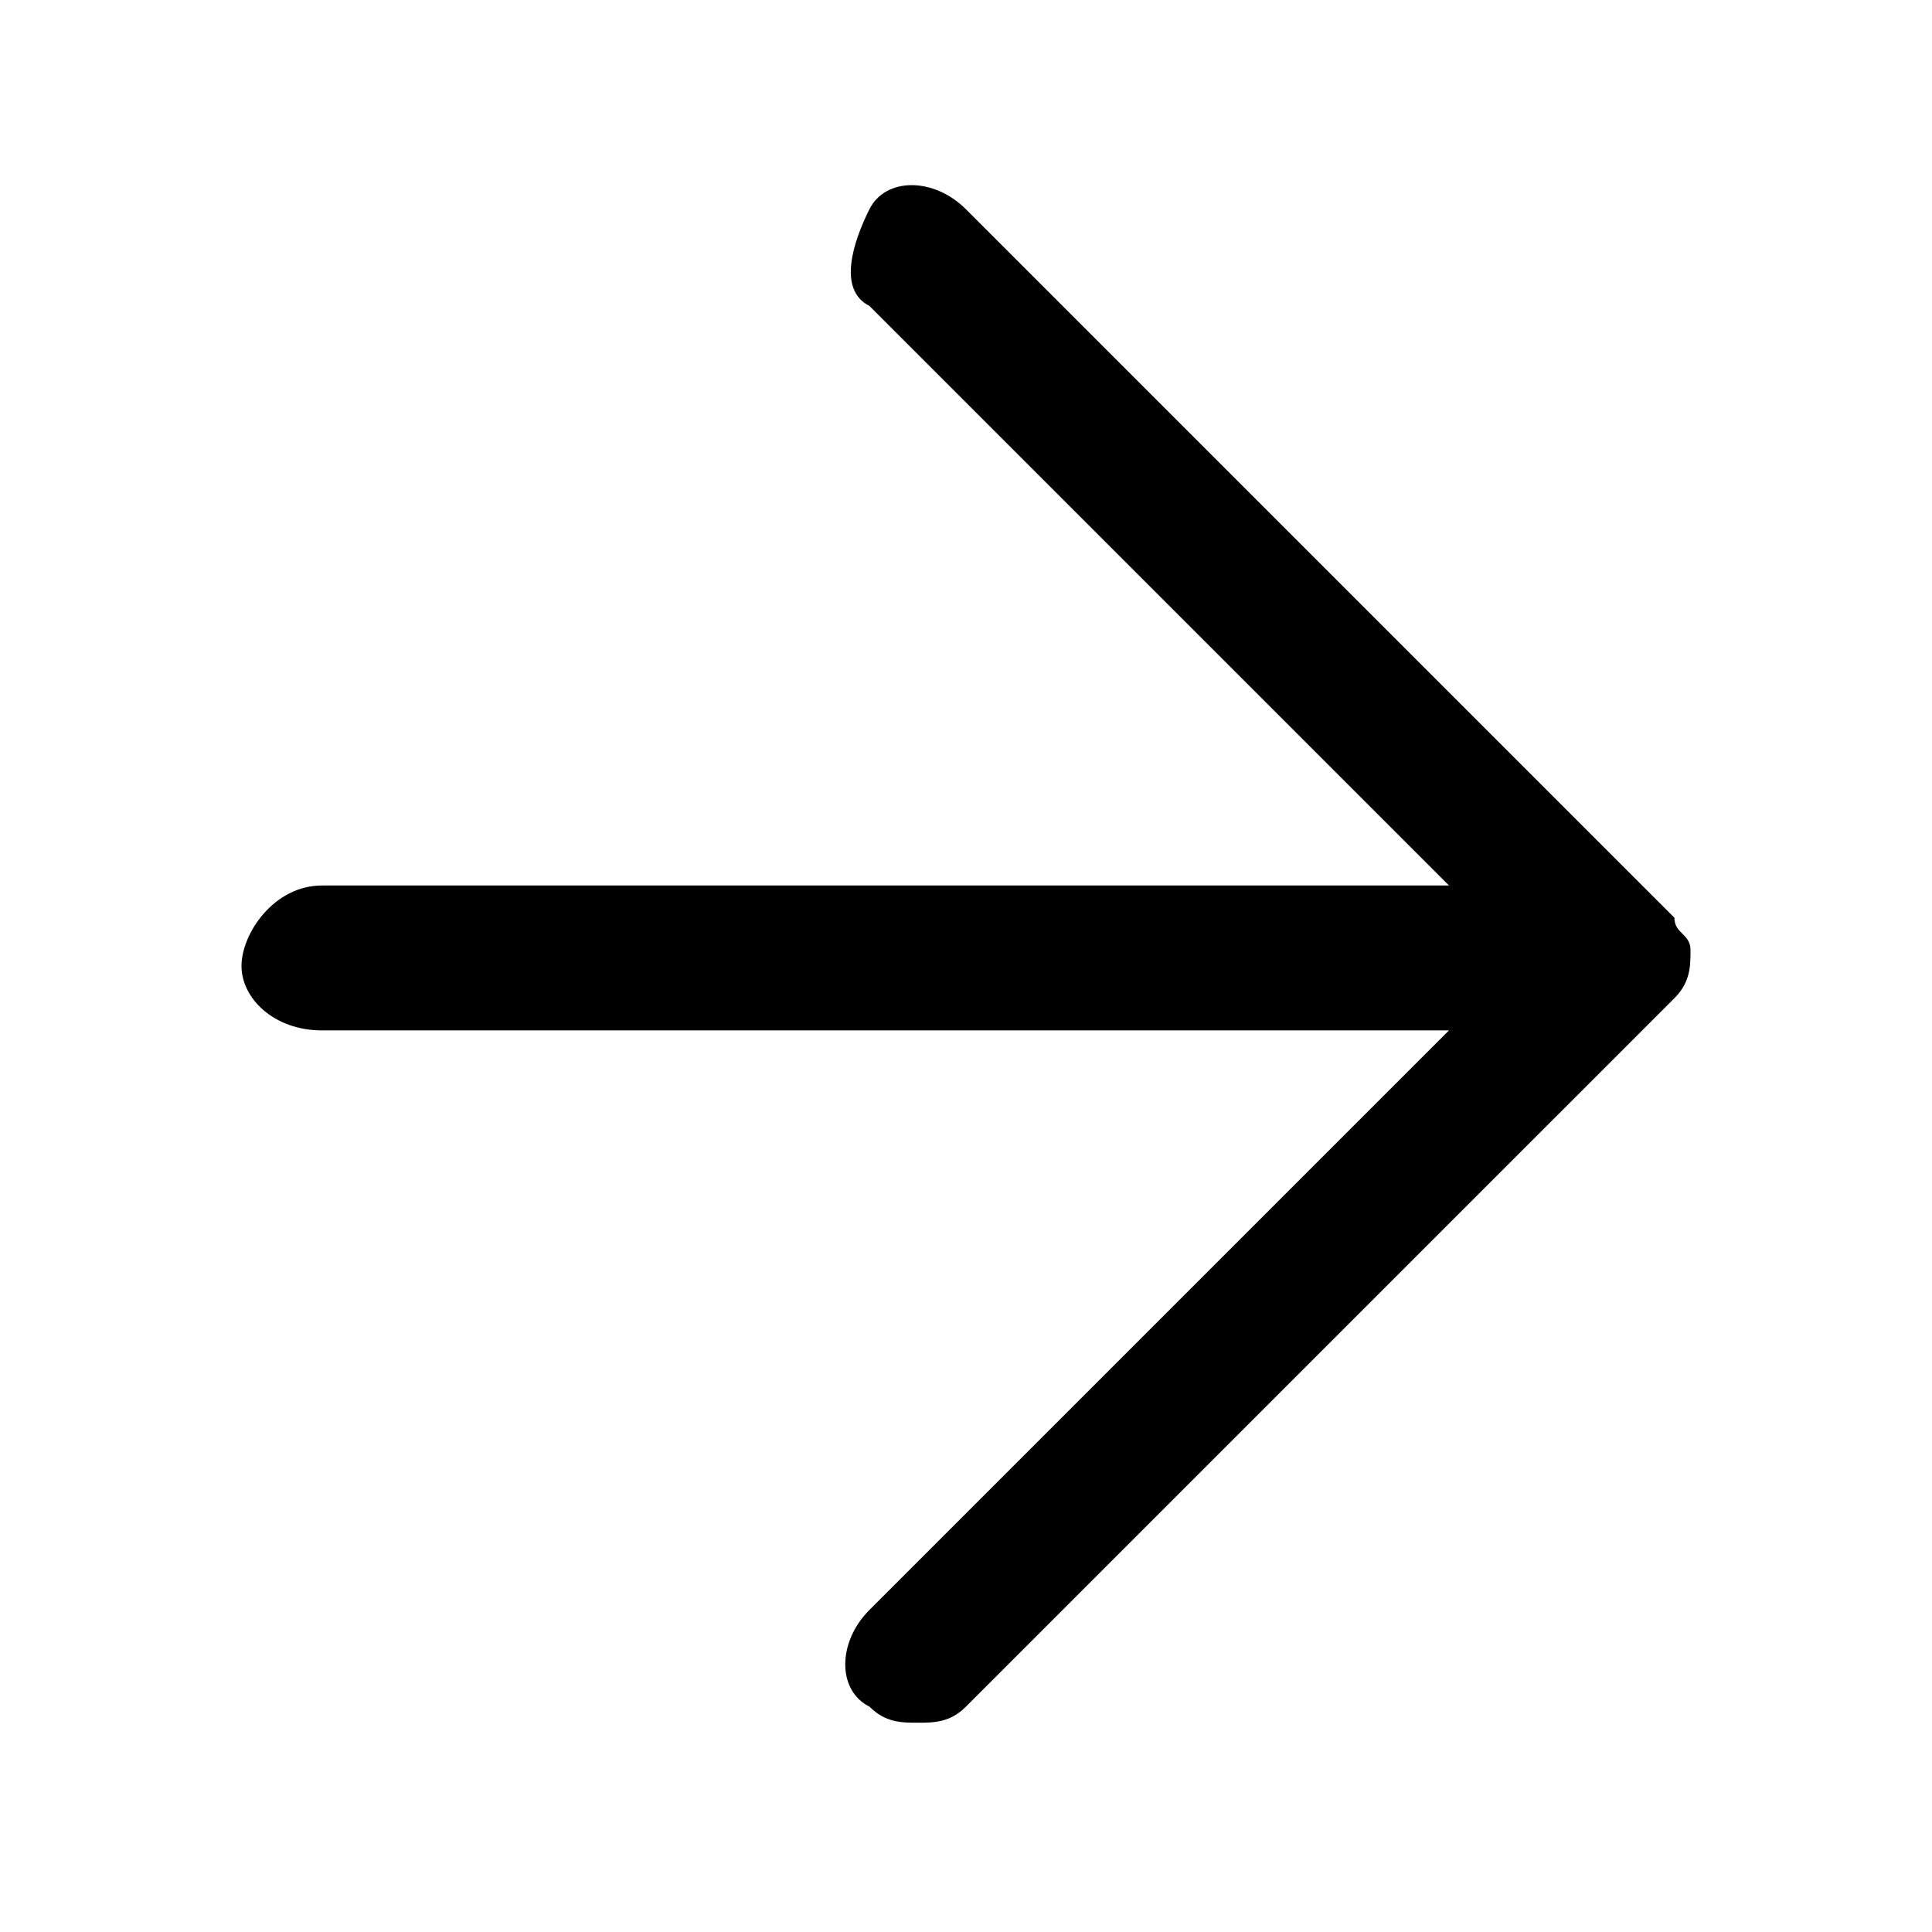
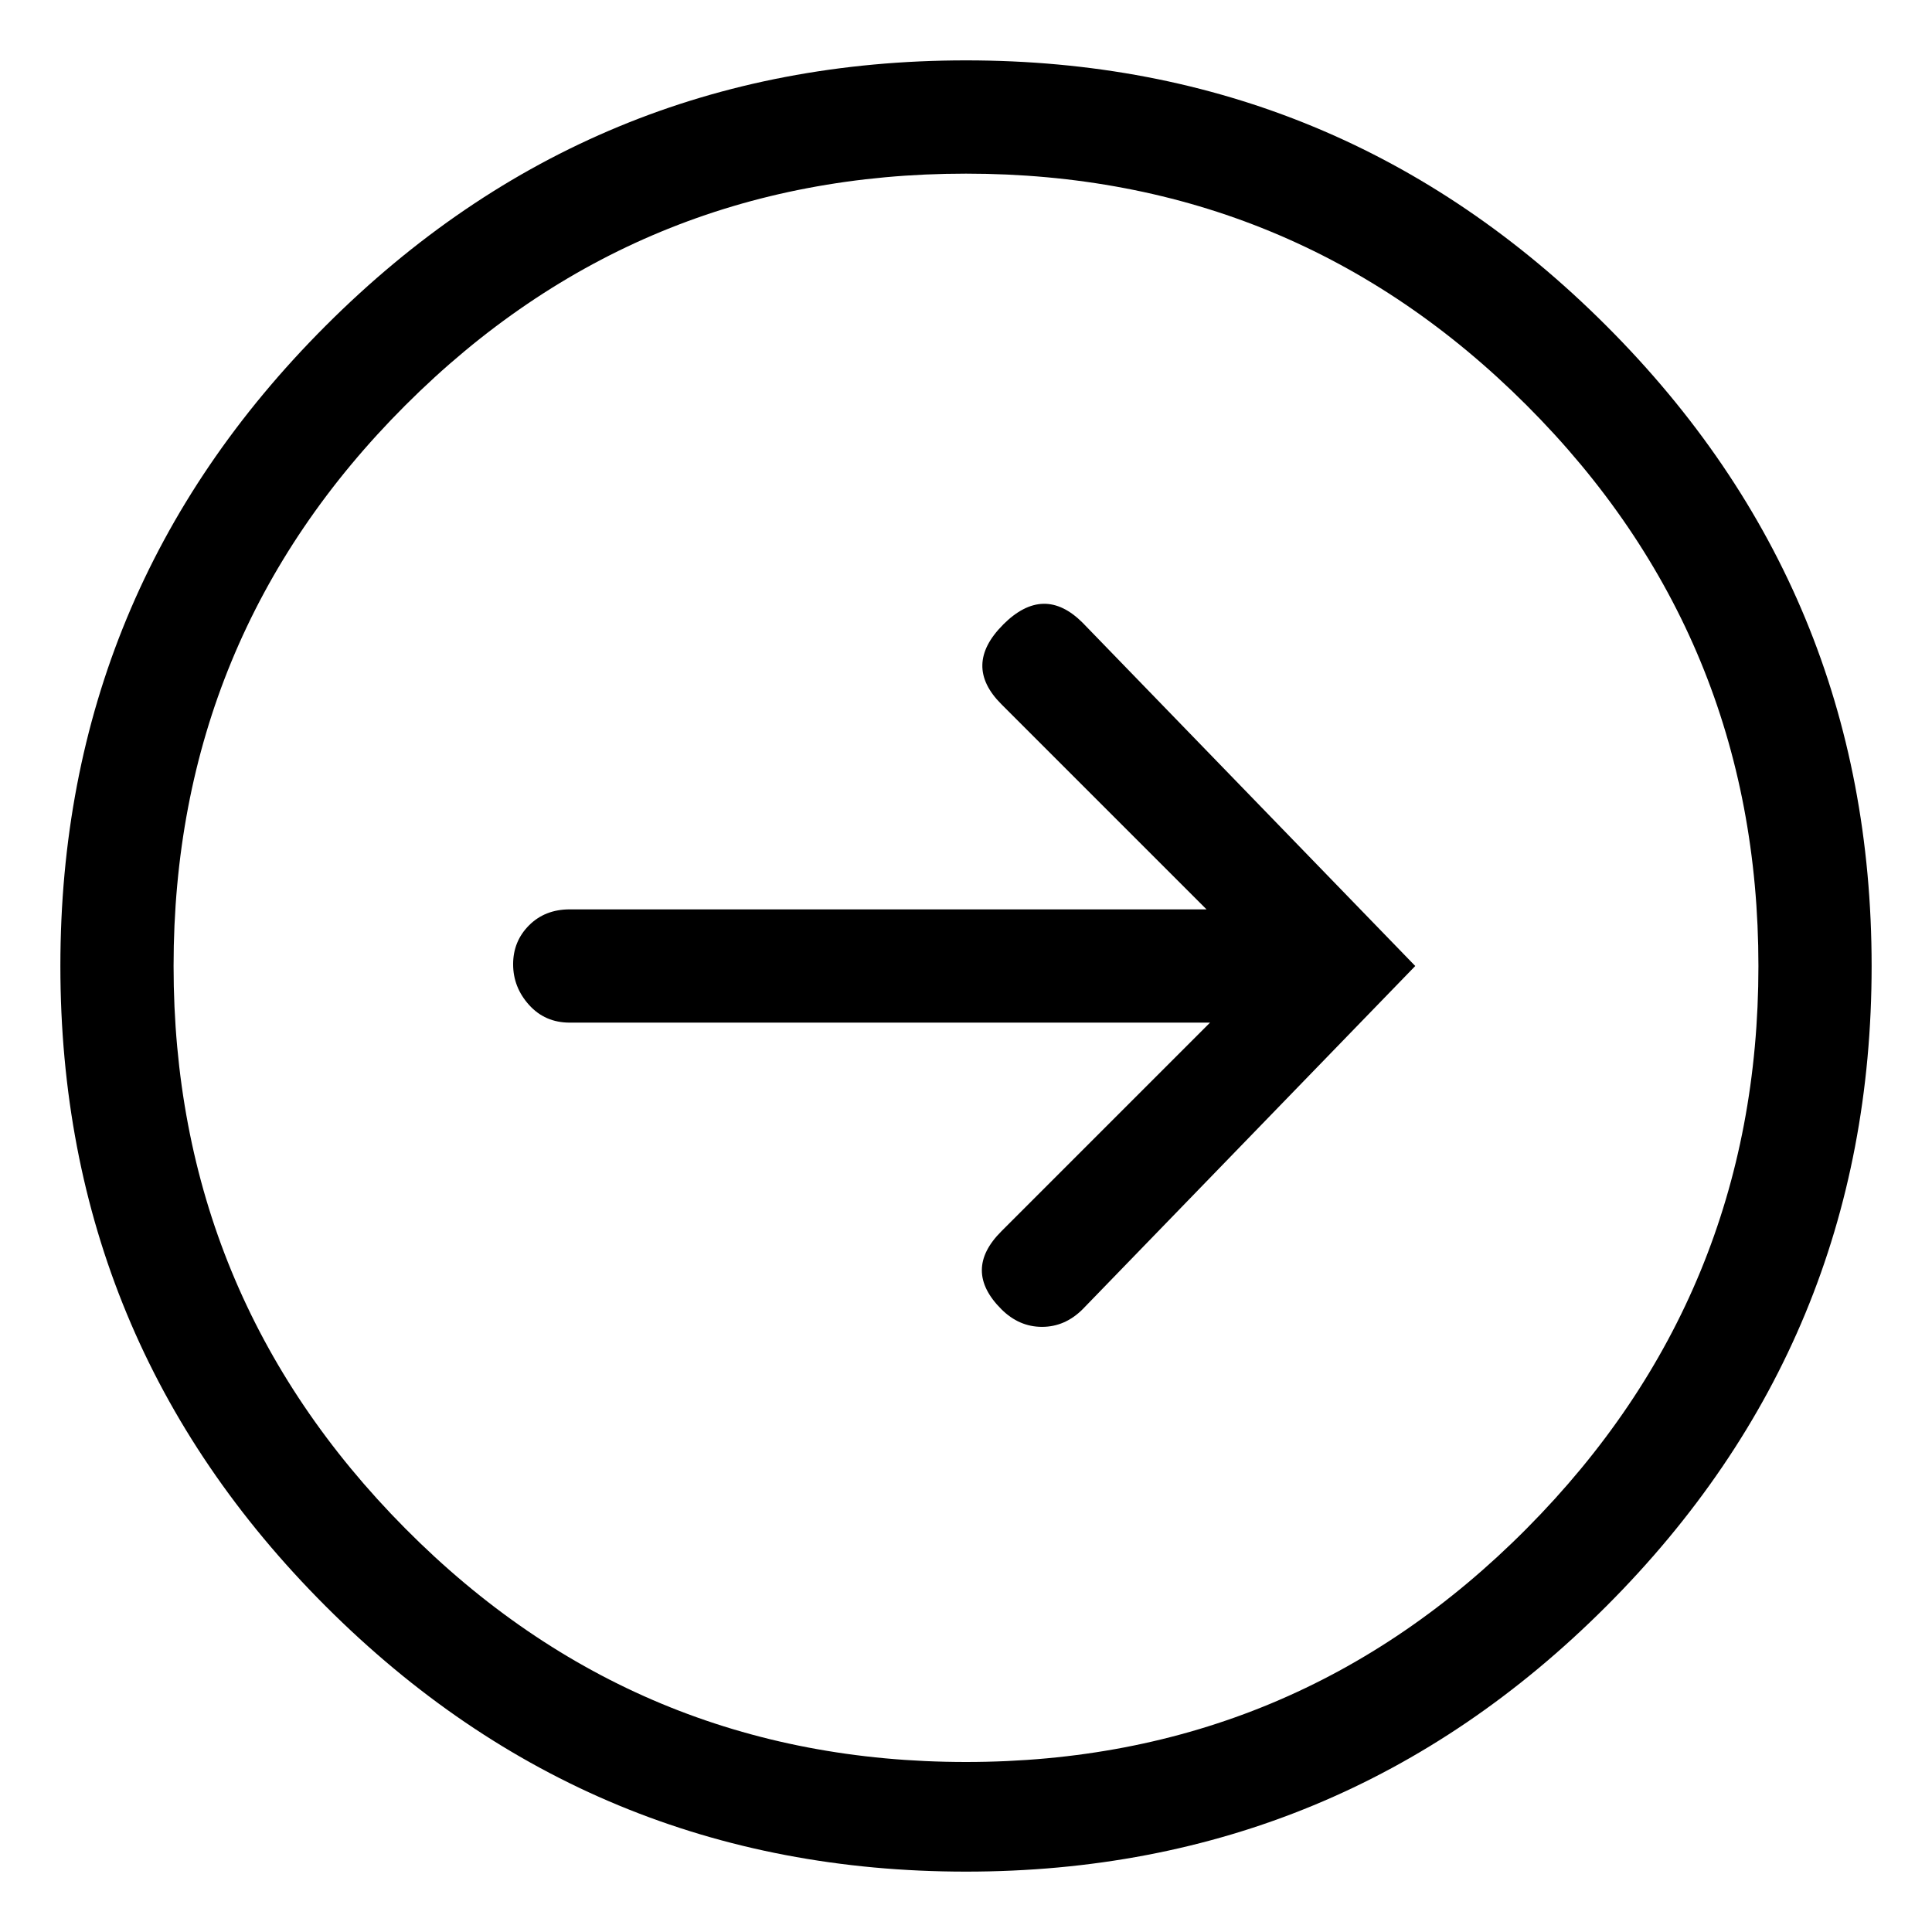
- <svg xmlns="http://www.w3.org/2000/svg" version="1.1" id="Layer_1" x="0px" y="0px" viewBox="0 0 12 12" enable-background="new 0 0 12 12" xml:space="preserve">
-   <path d="M10.4,5.7L6,1.3c-0.2-0.2-0.5-0.2-0.6,0s-0.2,0.5,0,0.6l3.6,3.6H2C1.7,5.5,1.5,5.8,1.5,6S1.7,6.4,2,6.4h7l-3.6,3.6  c-0.2,0.2-0.2,0.5,0,0.6c0.1,0.1,0.2,0.1,0.3,0.1s0.2,0,0.3-0.1l4.4-4.4c0.1-0.1,0.1-0.2,0.1-0.3S10.4,5.8,10.4,5.7z" />
+ <svg xmlns="http://www.w3.org/2000/svg" viewBox="0 0 32 32" enable-background="new 0 0 32 32">
+   <path d="M16 1c-4.141 0-7.676 1.465-10.605 4.395-2.93 2.93-4.395 6.465-4.395 10.605 0 4.141 1.465 7.676 4.395 10.605 2.93 2.93 6.465 4.395 10.605 4.395 4.141 0 7.676-1.465 10.605-4.395 2.93-2.93 4.395-6.465 4.395-10.605 0-4.141-1.465-7.676-4.395-10.605-2.93-2.93-6.465-4.395-10.605-4.395zm0 28.184c-3.633 0-6.729-1.289-9.287-3.867-2.559-2.578-3.838-5.684-3.838-9.316 0-3.633 1.279-6.729 3.838-9.287 2.559-2.559 5.654-3.838 9.287-3.838 3.633 0 6.729 1.279 9.287 3.838 2.559 2.559 3.838 5.654 3.838 9.287 0 3.633-1.279 6.738-3.838 9.316-2.559 2.578-5.654 3.867-9.287 3.867zm.615-18.838c-.449.449-.459.889-.029 1.318l3.398 3.398h-10.547c-.273 0-.498.088-.674.264-.176.176-.264.391-.264.645s.088.479.264.674c.176.195.4.293.674.293h10.605l-3.457 3.457c-.43.43-.43.859 0 1.289.195.195.42.293.674.293.254 0 .479-.098.674-.293l5.508-5.684-5.508-5.684c-.43-.43-.869-.42-1.318.029z" />
</svg>
